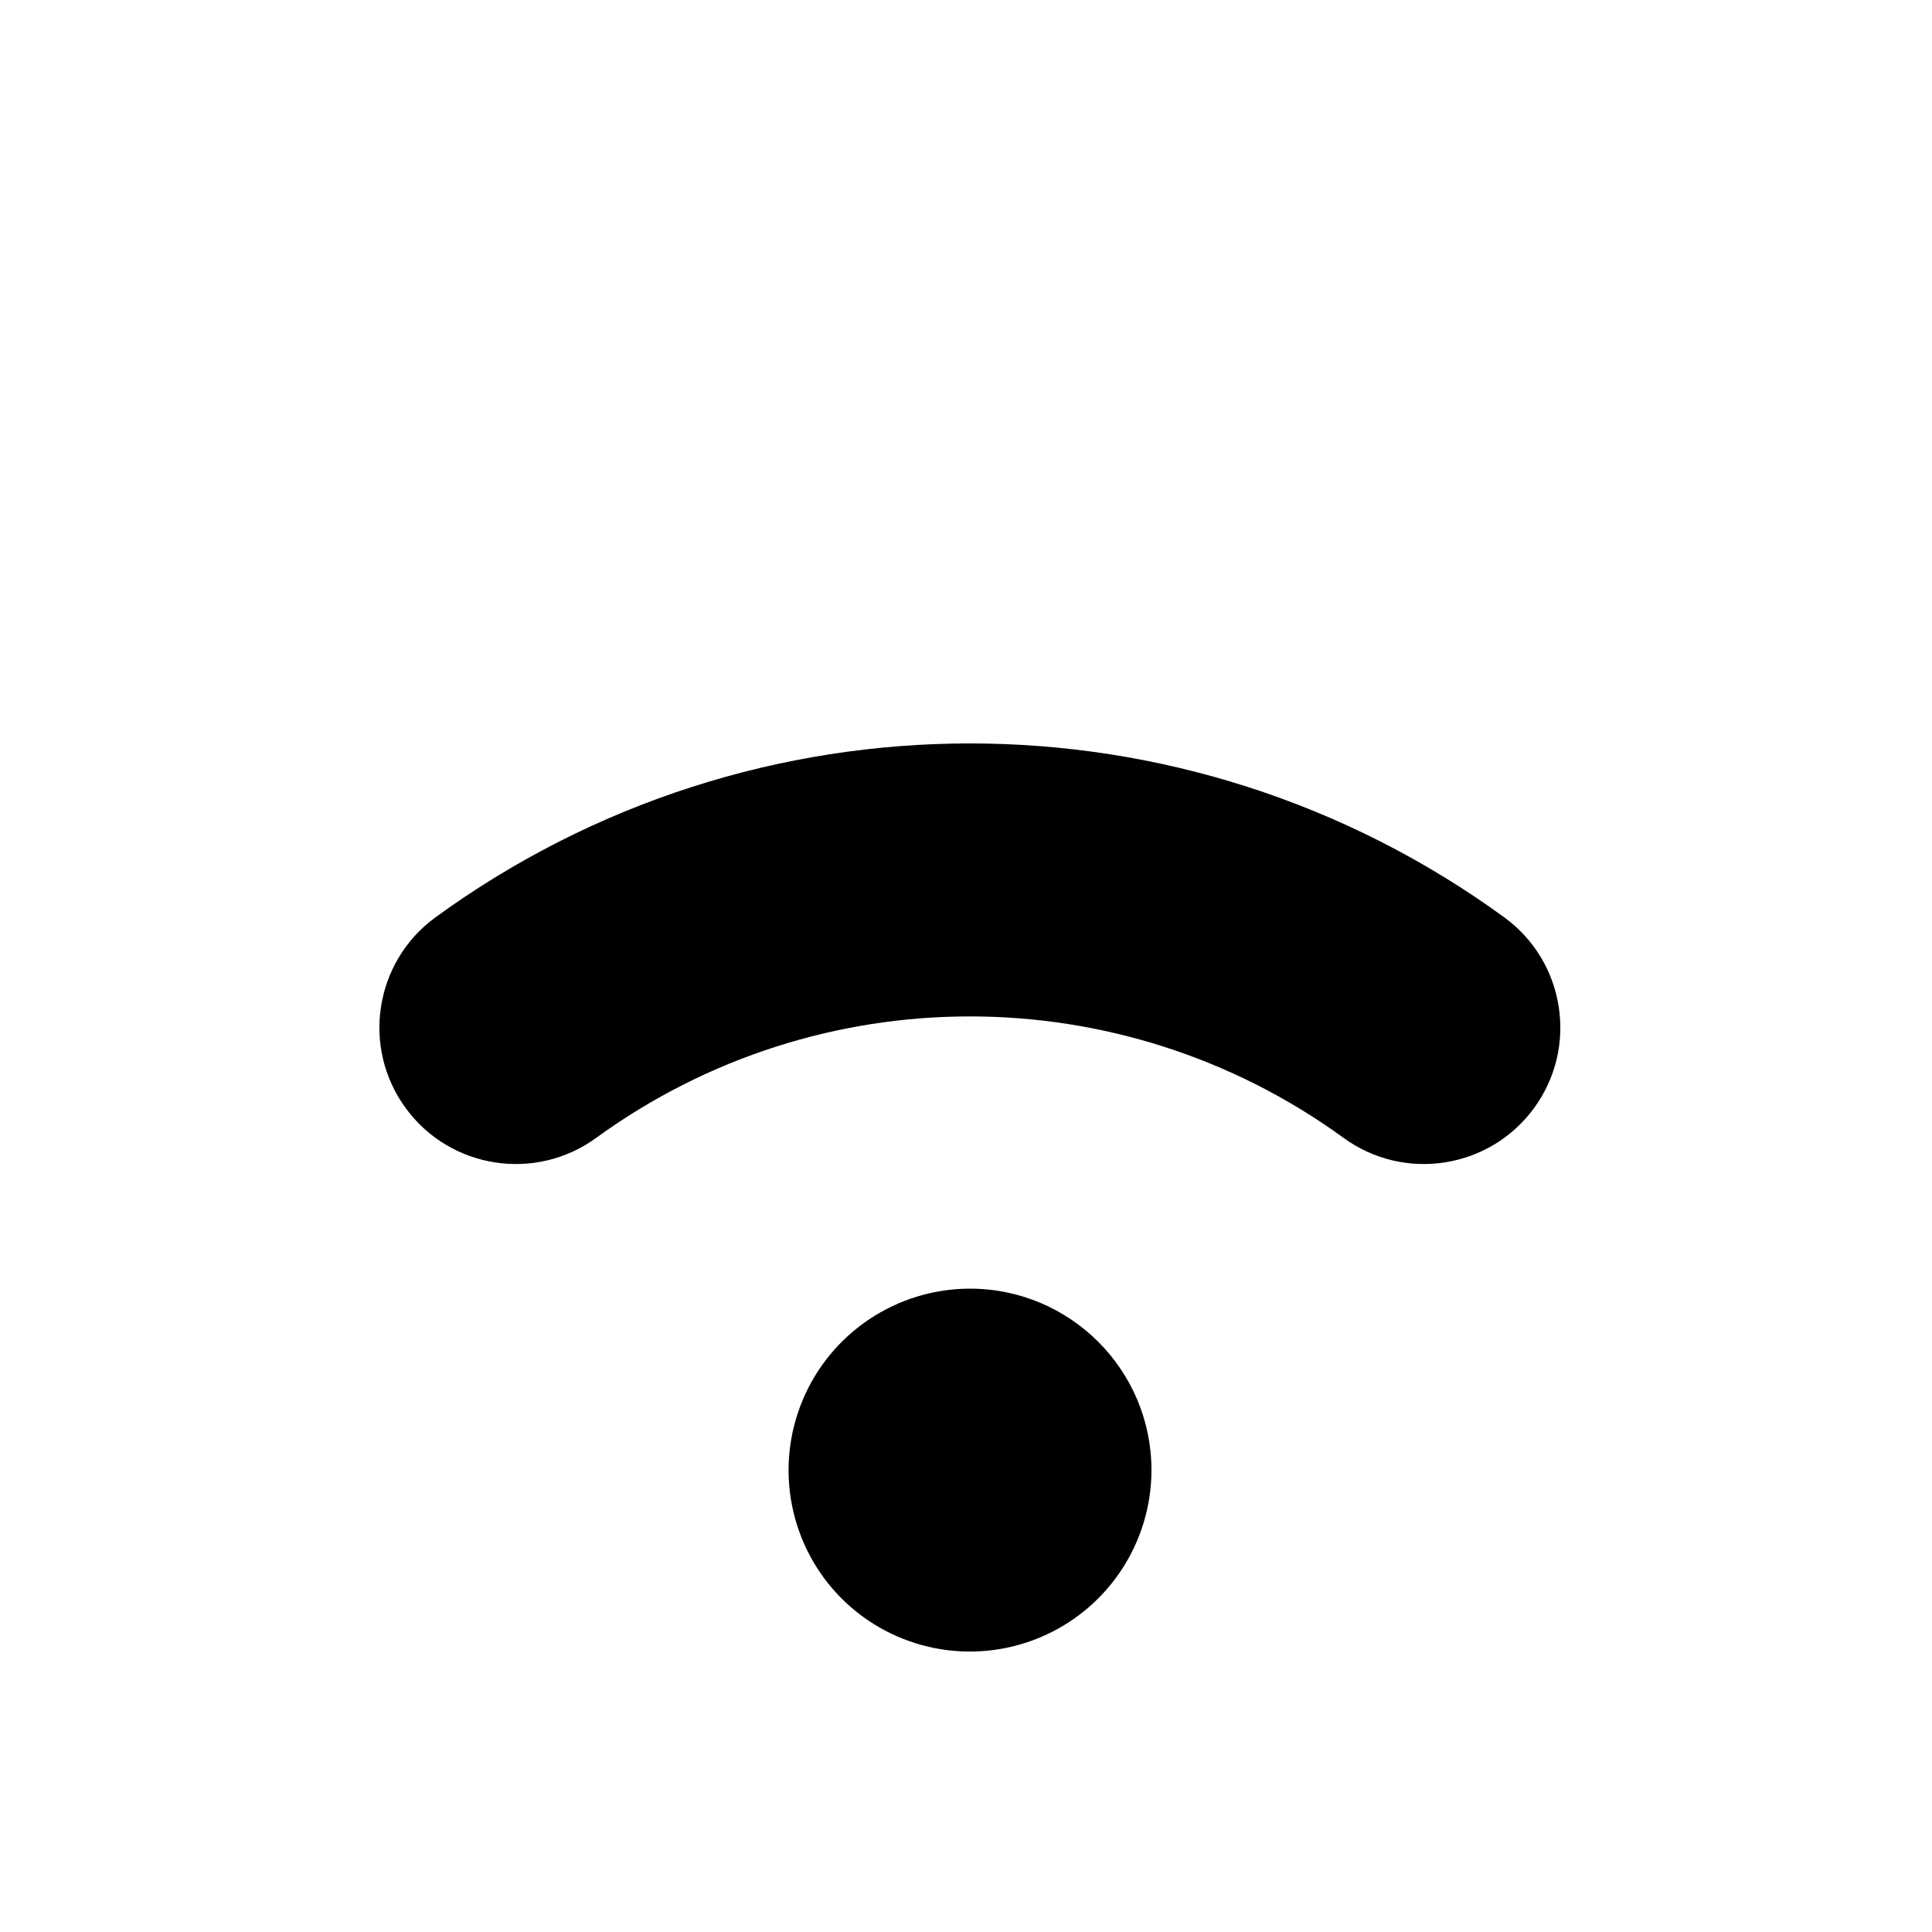
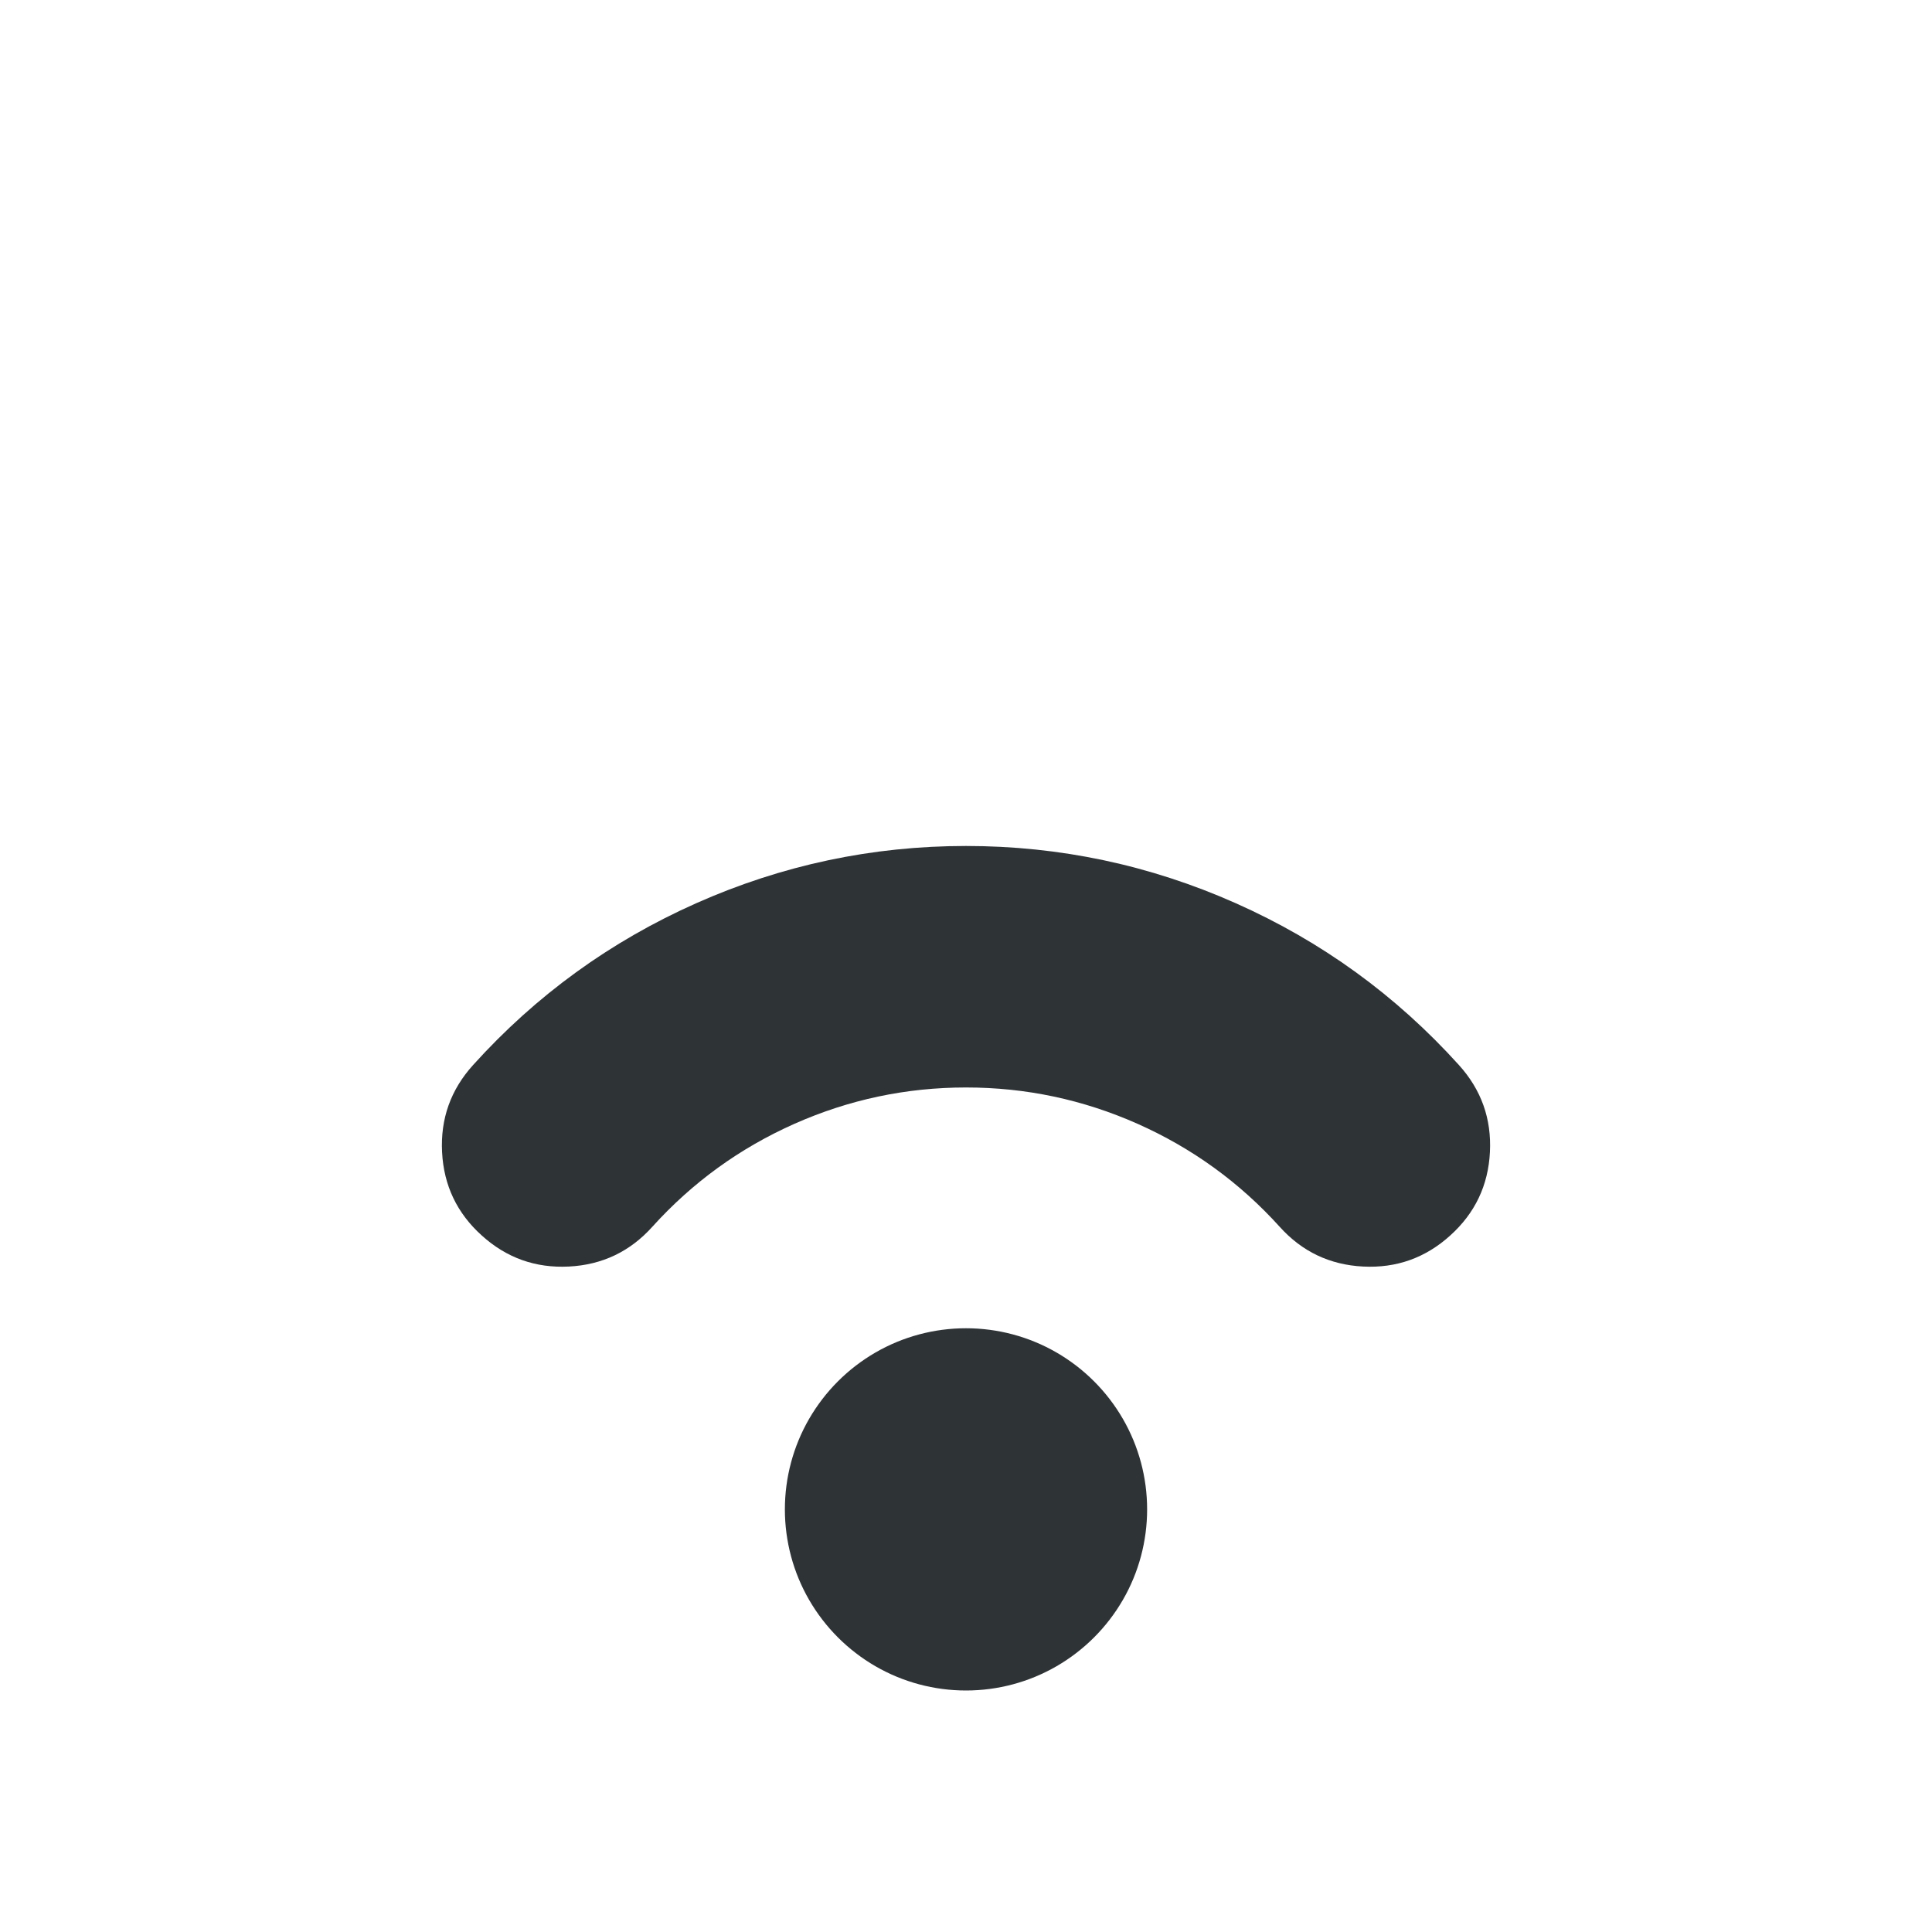
<svg xmlns="http://www.w3.org/2000/svg" height="16px" viewBox="0 0 16 16" width="16px">
-   <path transform="translate(-4 -7) scale(0.094)" d="M144,204a16,16,0,0,1-27.3,11.3A16,16,0,0,1,128,188a16,16,0,0,1,16,16ZM175.1,155.3a80,80,0,0,0-94.2,0a12,12,0,1,0,14.2,19.4a56,56,0,0,1,65.8,0a12,12,0,1,0,14.2-19.4Z" />
+   <path fill="#2e3436" d="M3.918 8.82Q4.7 7.954 5.766 7.48Q6.833 7.006 8 7.006Q9.167 7.006 10.234 7.48Q11.3 7.954 12.082 8.82Q12.36 9.127 12.339 9.541Q12.318 9.955 12.01 10.232Q11.703 10.51 11.289 10.489Q10.875 10.468 10.598 10.16Q10.1 9.609 9.421 9.307Q8.743 9.006 8 9.006Q7.257 9.006 6.579 9.307Q5.9 9.609 5.402 10.16Q5.125 10.468 4.711 10.489Q4.297 10.51 3.99 10.232Q3.682 9.955 3.661 9.541Q3.64 9.127 3.918 8.82ZM6.5 12.5C6.5 12.237 6.569 11.978 6.701 11.75C6.833 11.522 7.022 11.333 7.25 11.201C7.478 11.069 7.737 11 8 11C8.263 11 8.522 11.069 8.75 11.201C8.978 11.333 9.167 11.522 9.299 11.75C9.431 11.978 9.5 12.237 9.5 12.5C9.5 12.763 9.431 13.022 9.299 13.25C9.167 13.478 8.978 13.667 8.75 13.799C8.522 13.931 8.263 14 8 14C7.737 14 7.478 13.931 7.25 13.799C7.022 13.667 6.833 13.478 6.701 13.25C6.569 13.022 6.5 12.763 6.5 12.5Z" />
</svg>
